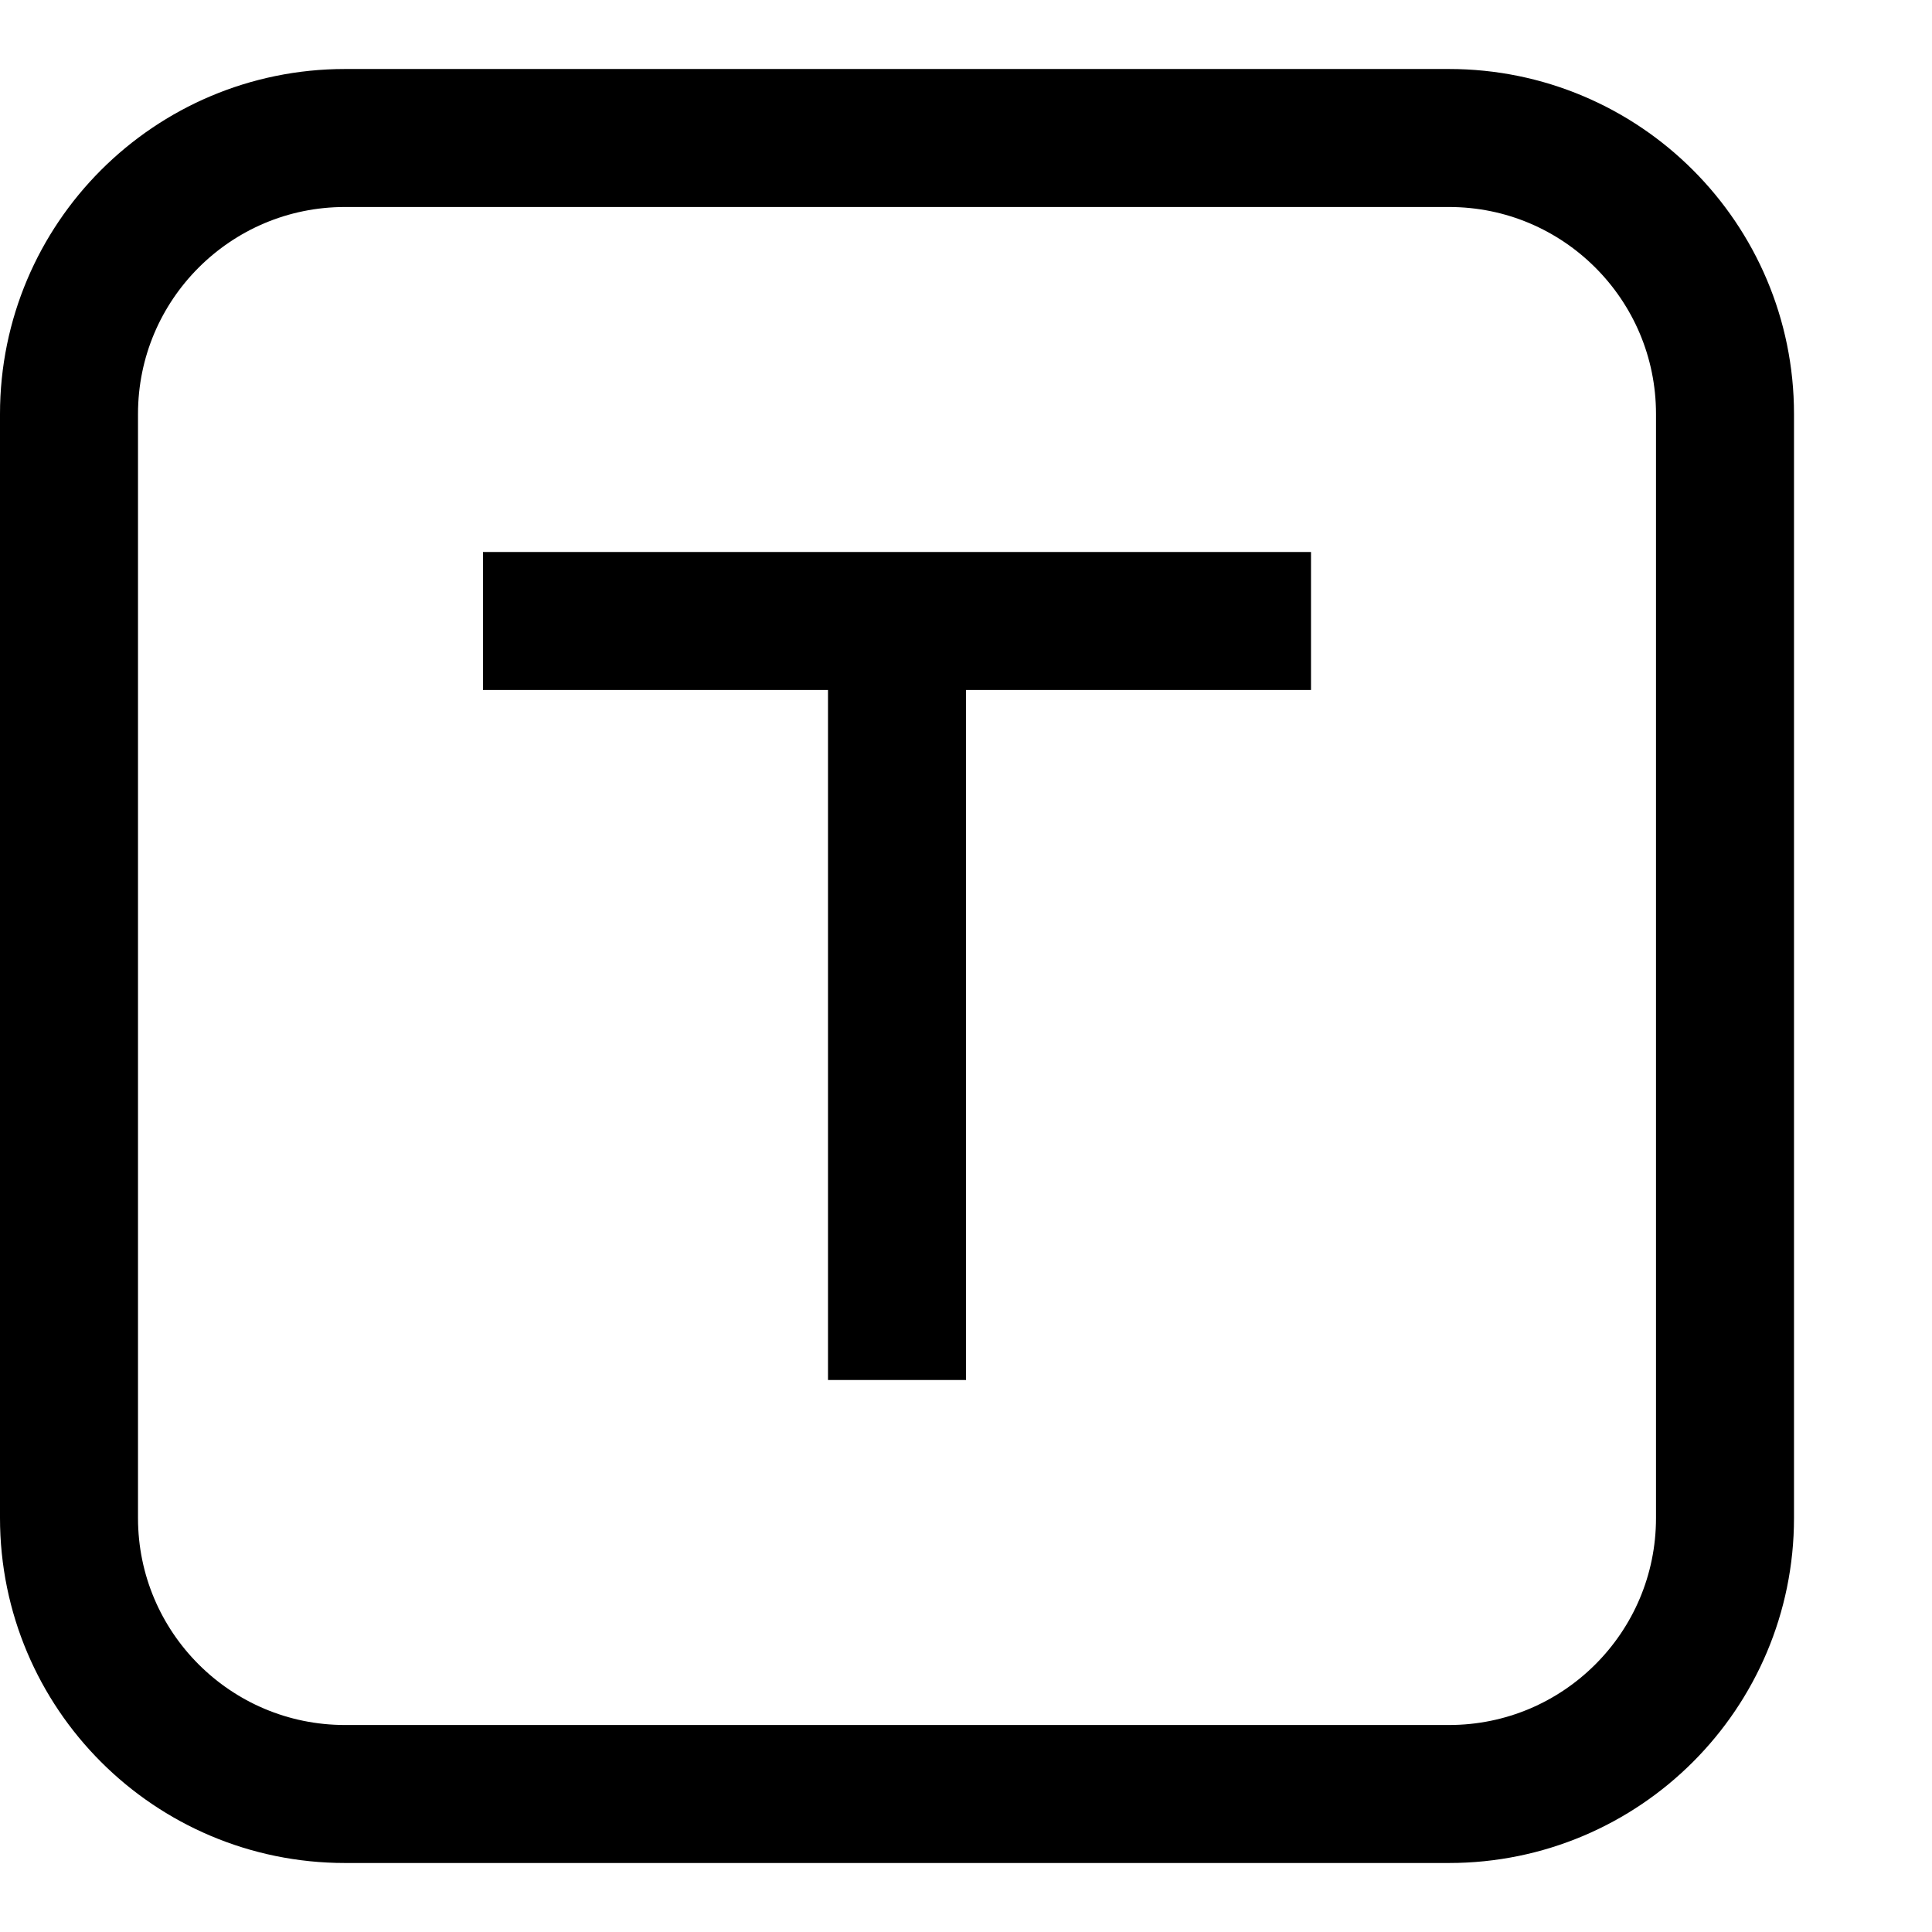
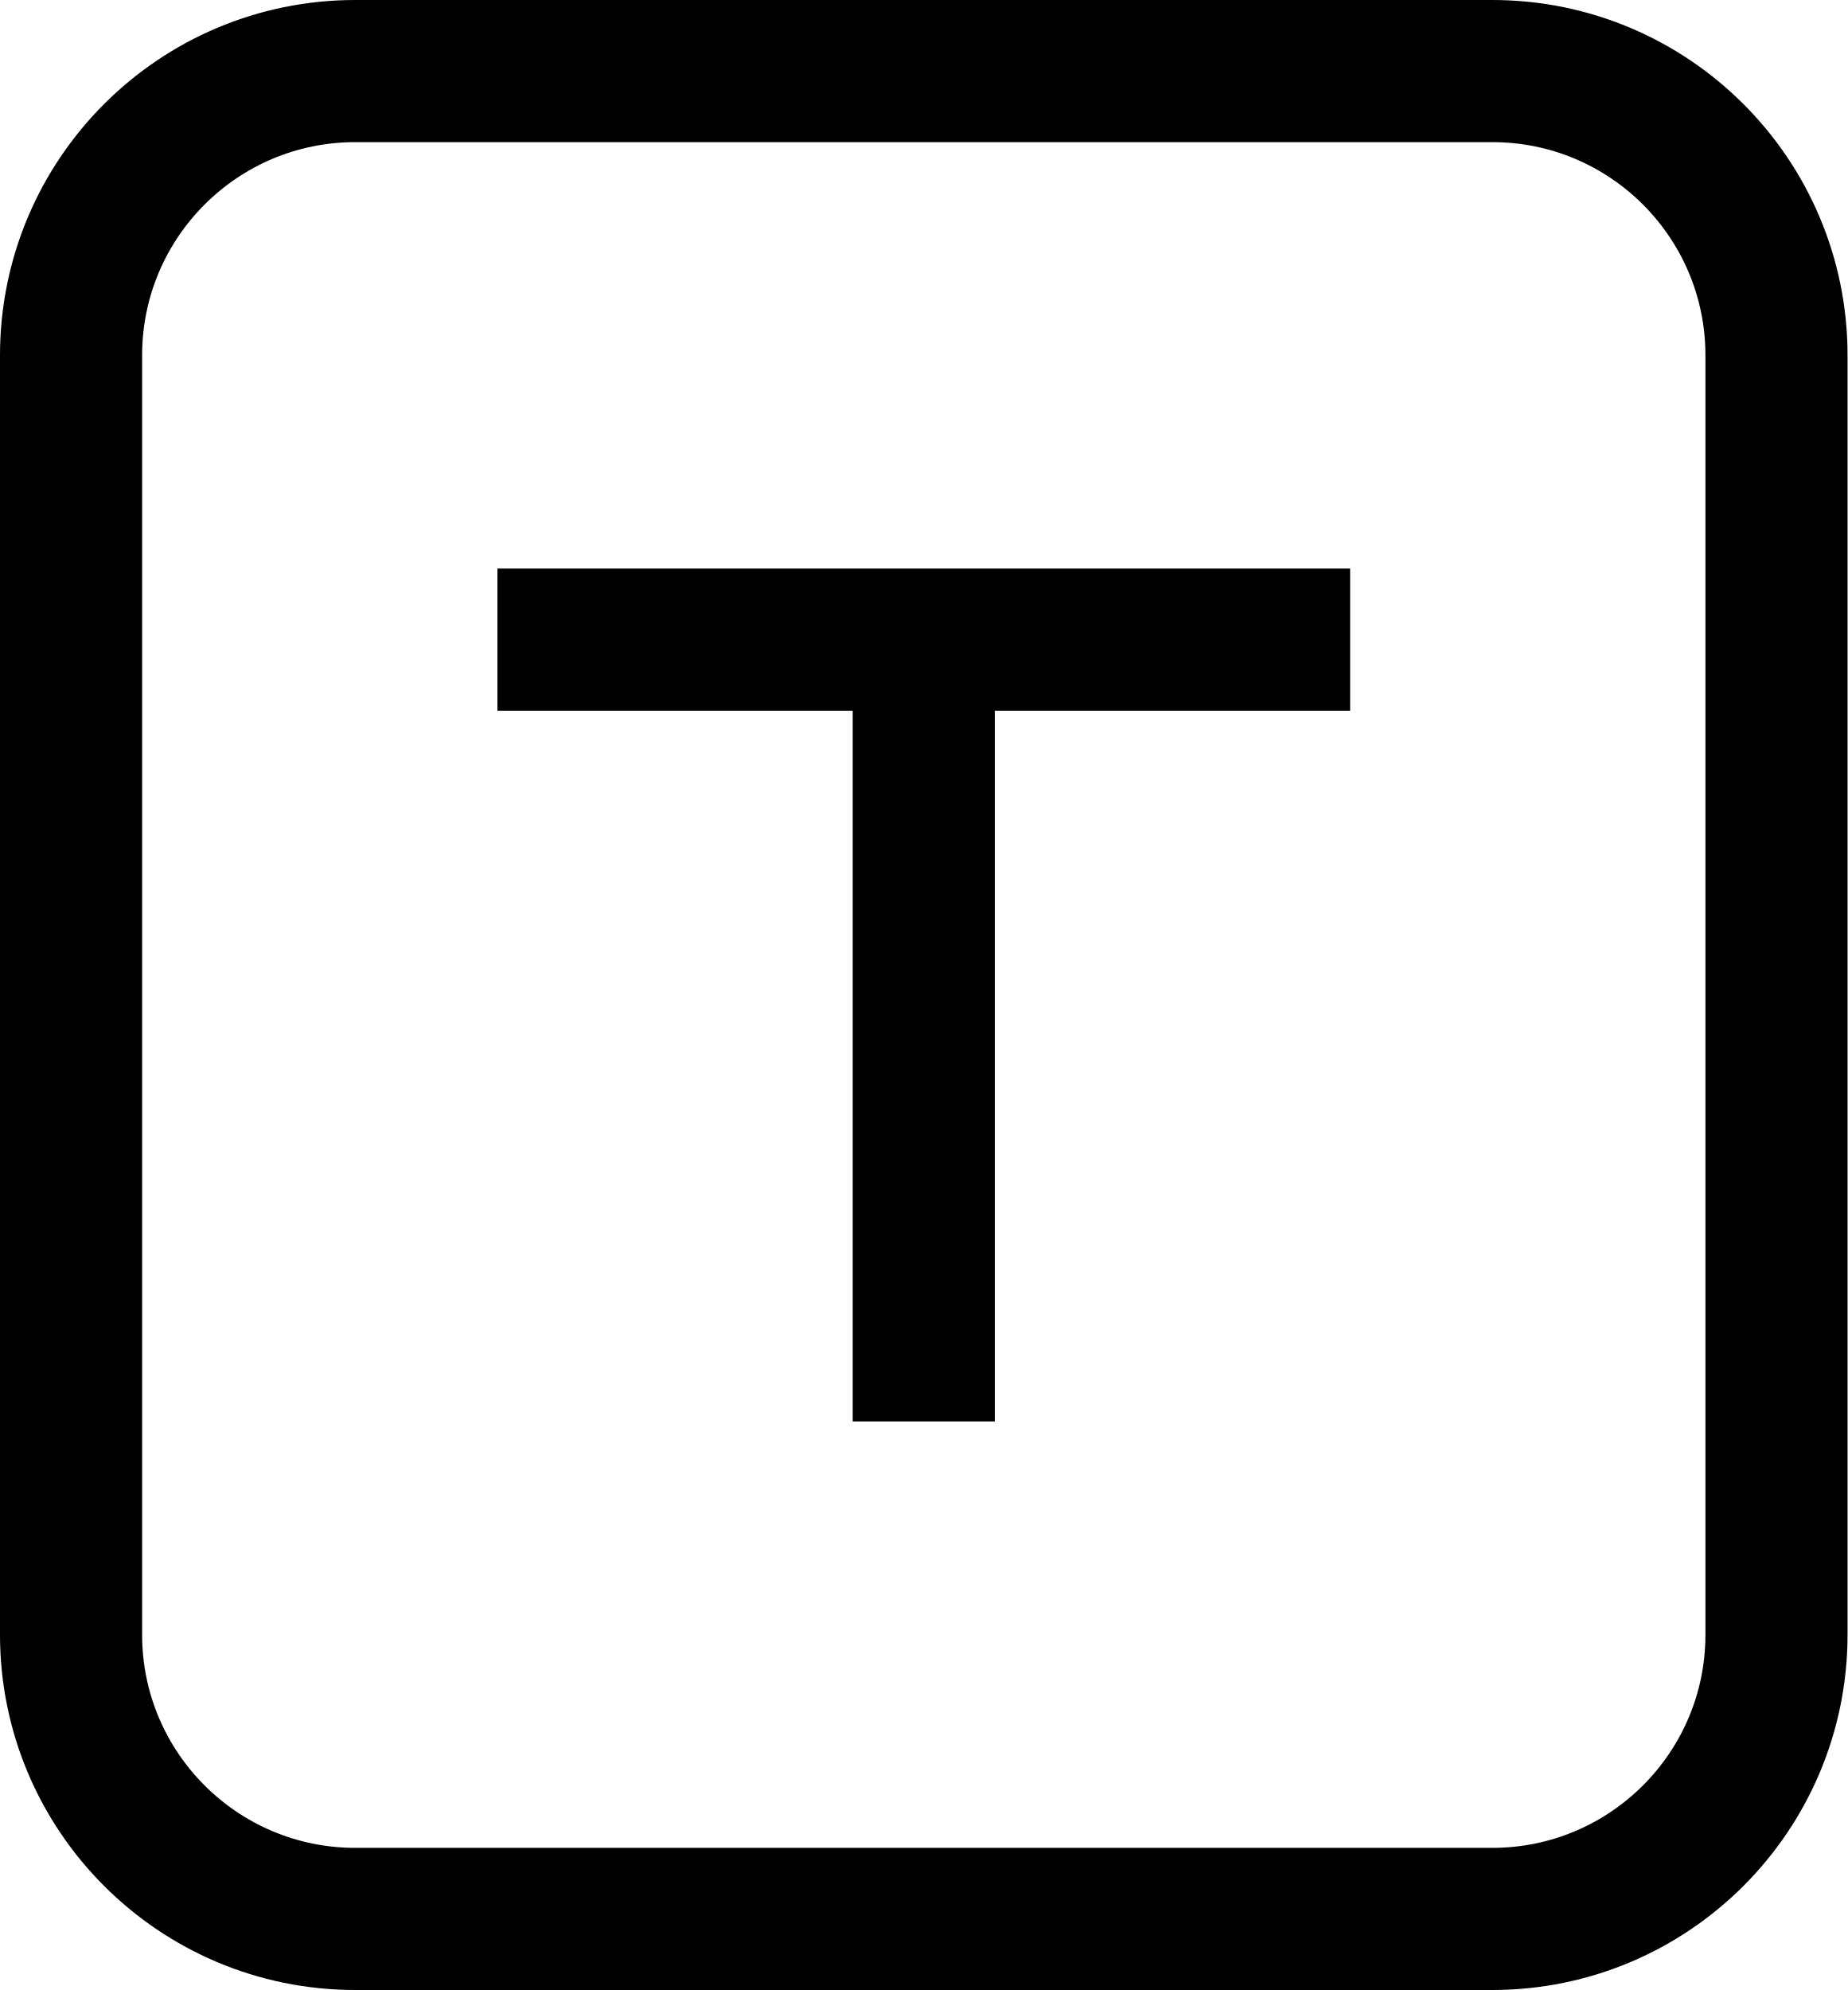
- <svg xmlns="http://www.w3.org/2000/svg" version="1.1" viewBox="0 0 14 14">
-   <rect class="stroked" fill="none" stroke="black" x="0.5" y="1.0" width="12" height="12" rx="2" />
+ <svg xmlns="http://www.w3.org/2000/svg" version="1.1" viewBox="0 0 13 14">
+   <rect class="stroked" fill="none" stroke="black" x="0.5" y="0.5" width="12" height="13" rx="2" />
  <path class="stroked" fill="none" stroke="black" stroke-linecap="square" d="M 6.5 5.5 L 6.5 9.5 M 4.0 4.5 L 9.0 4.5" />
</svg>
